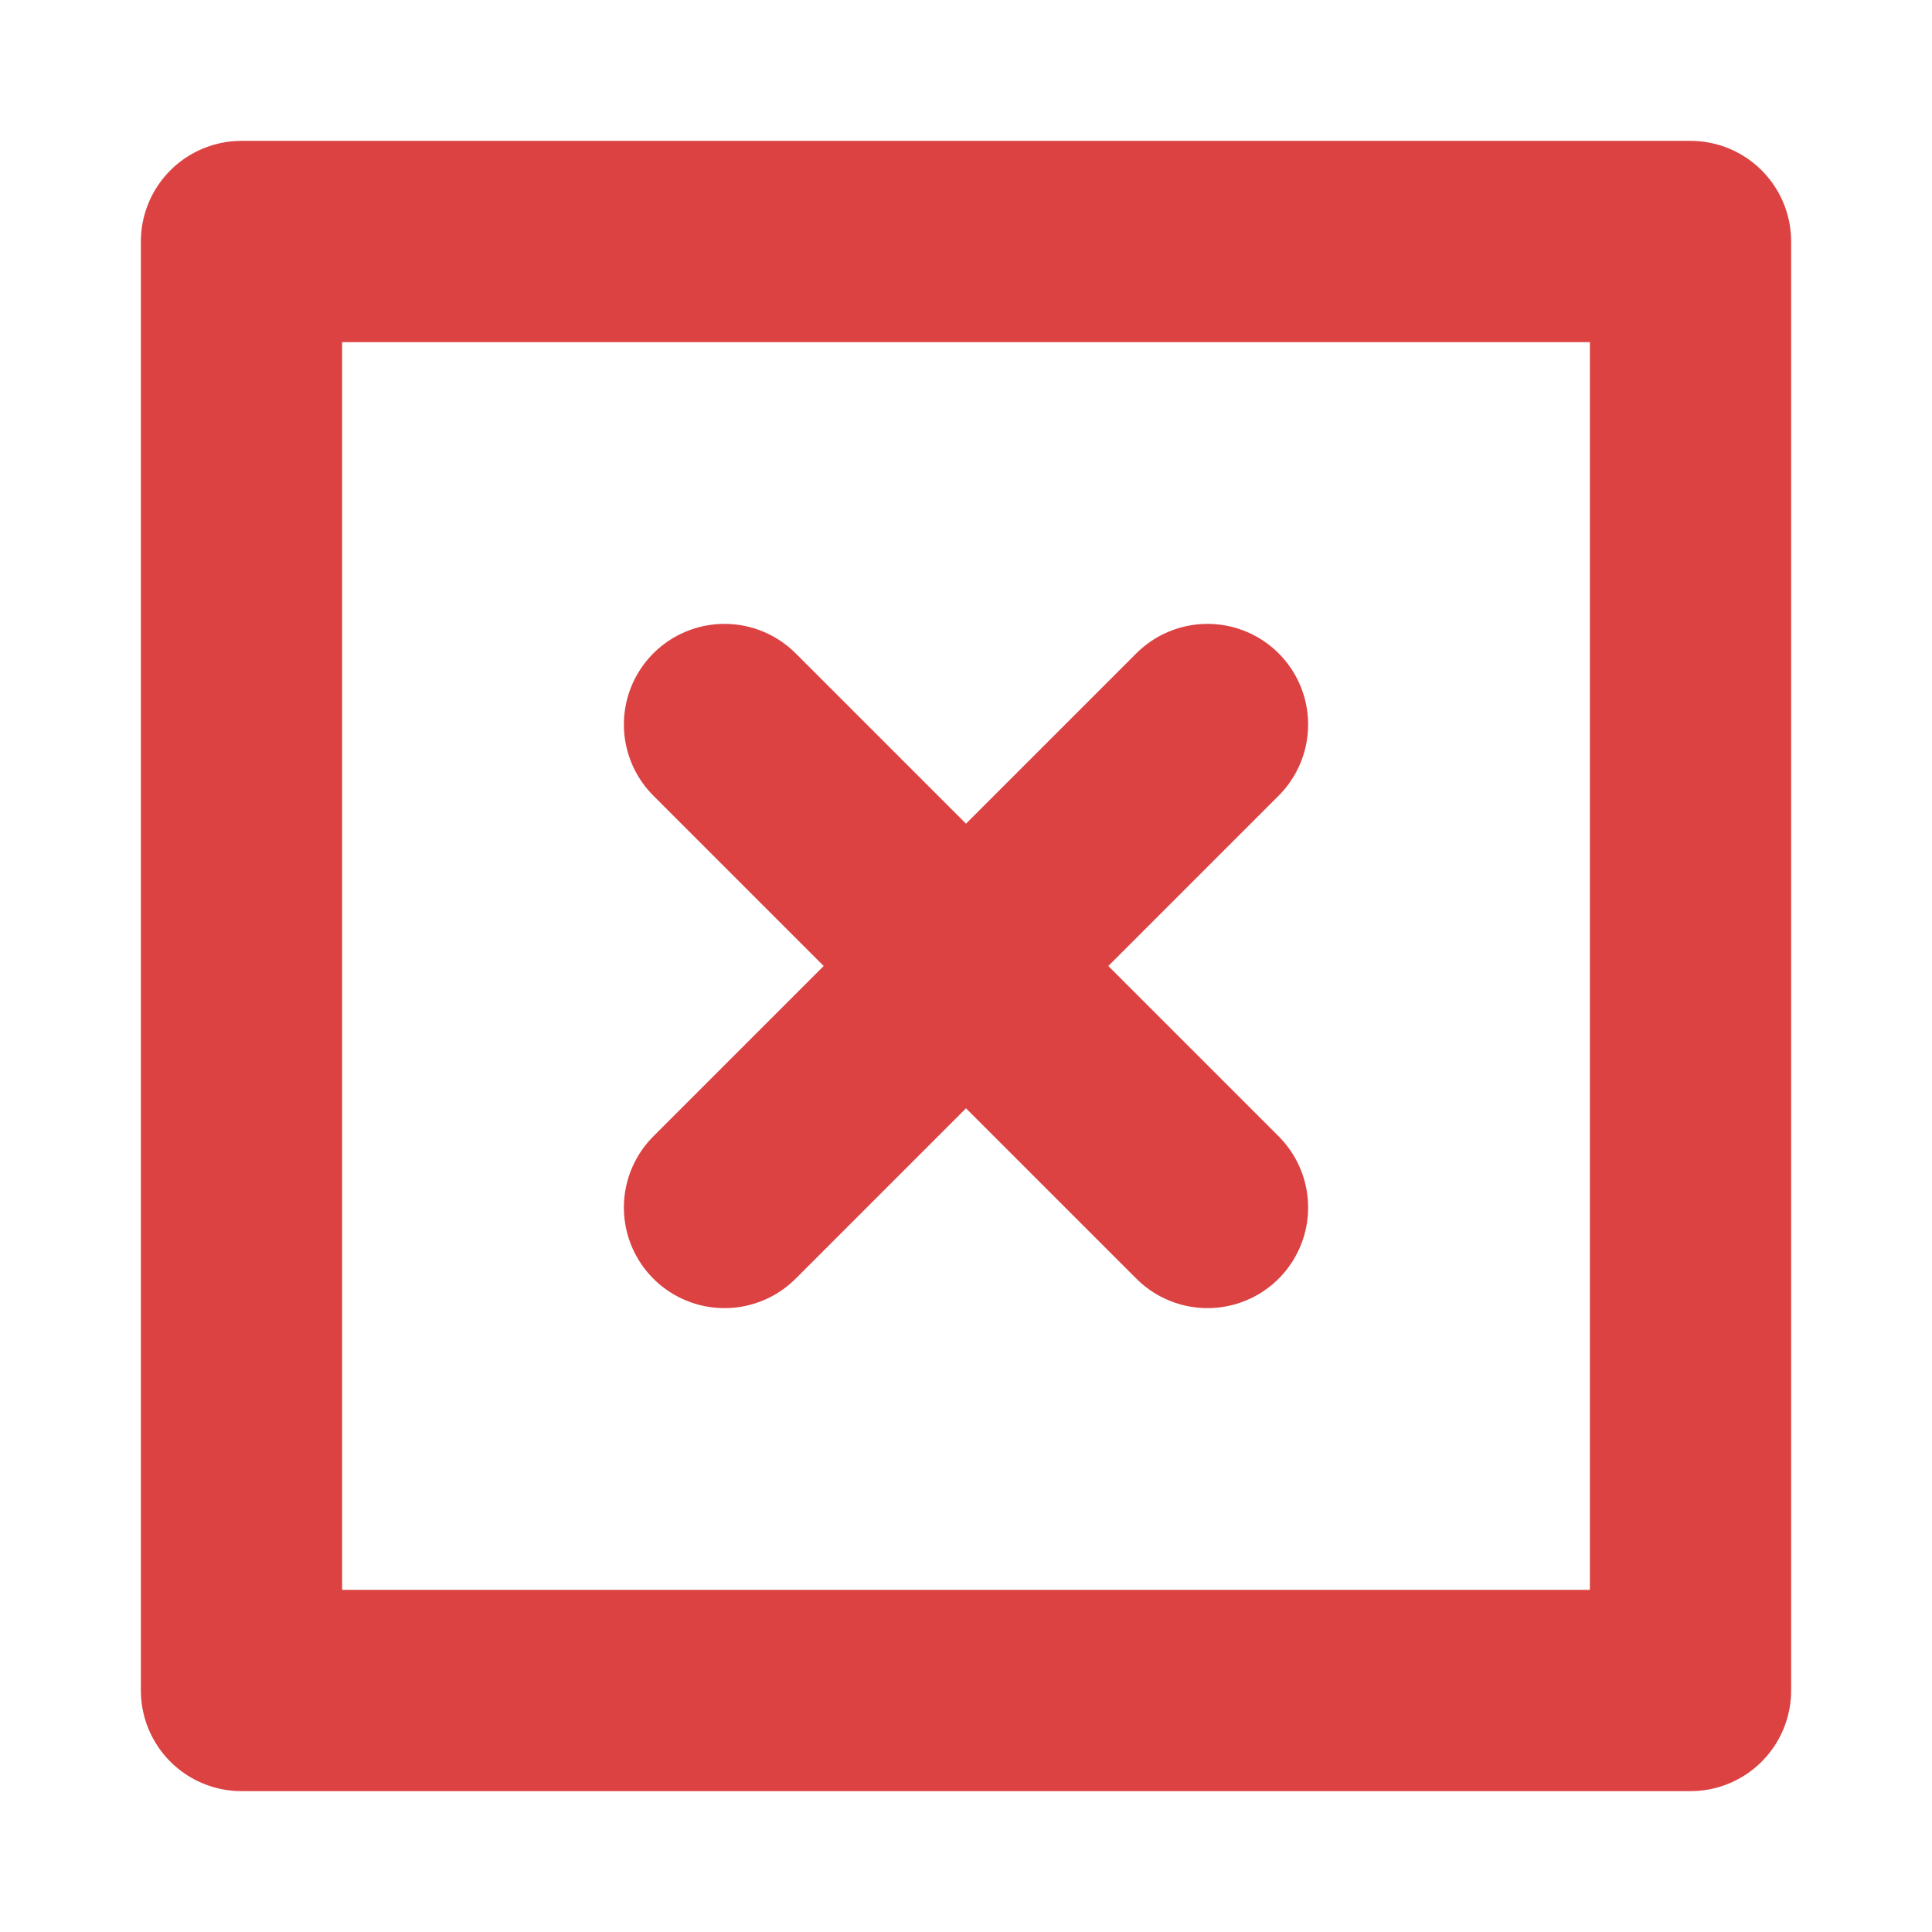
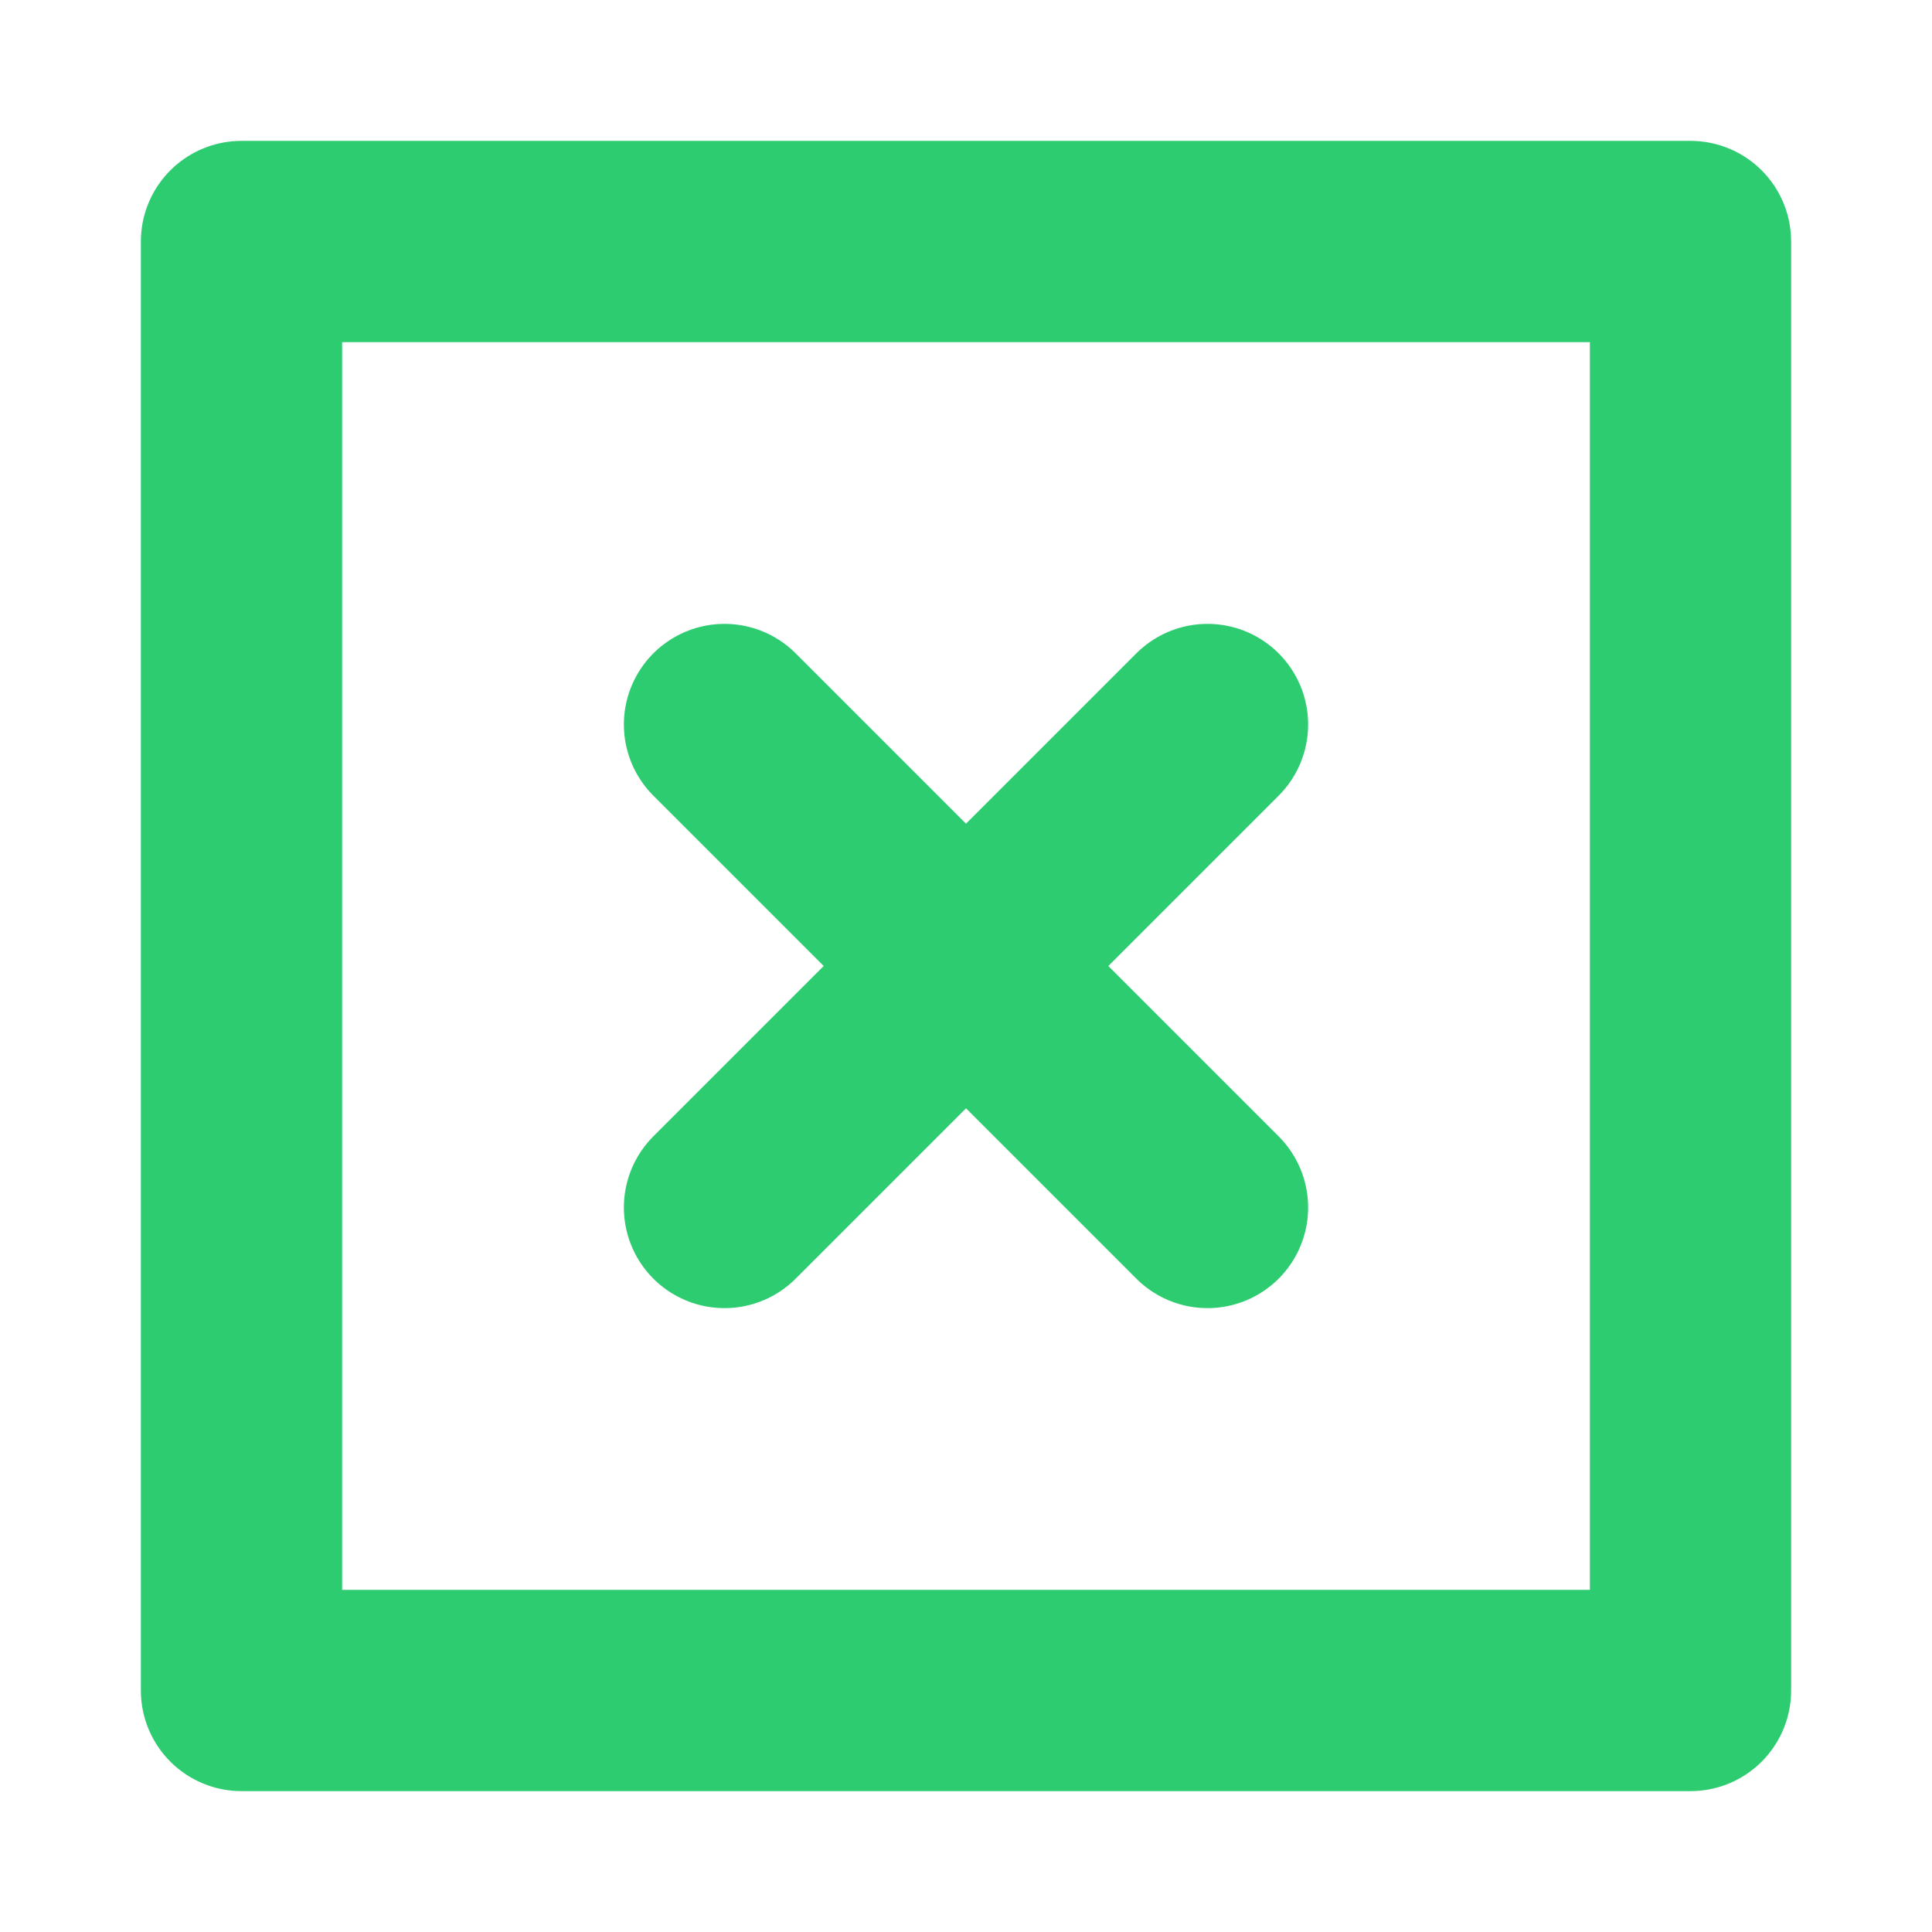
- <svg xmlns="http://www.w3.org/2000/svg" width="100" height="100" viewBox="0 0 24 24" fill="none" stroke="#dc4242" stroke-width="2.5" stroke-linecap="round" stroke-linejoin="round">
+ <svg xmlns="http://www.w3.org/2000/svg" width="100" height="100" viewBox="0 0 24 24" fill="none" stroke="#2ecc71" stroke-width="2.5" stroke-linecap="round" stroke-linejoin="round">
  <path d="M3 3h18v18H3zM15 9l-6 6m0-6l6 6" />
</svg>
